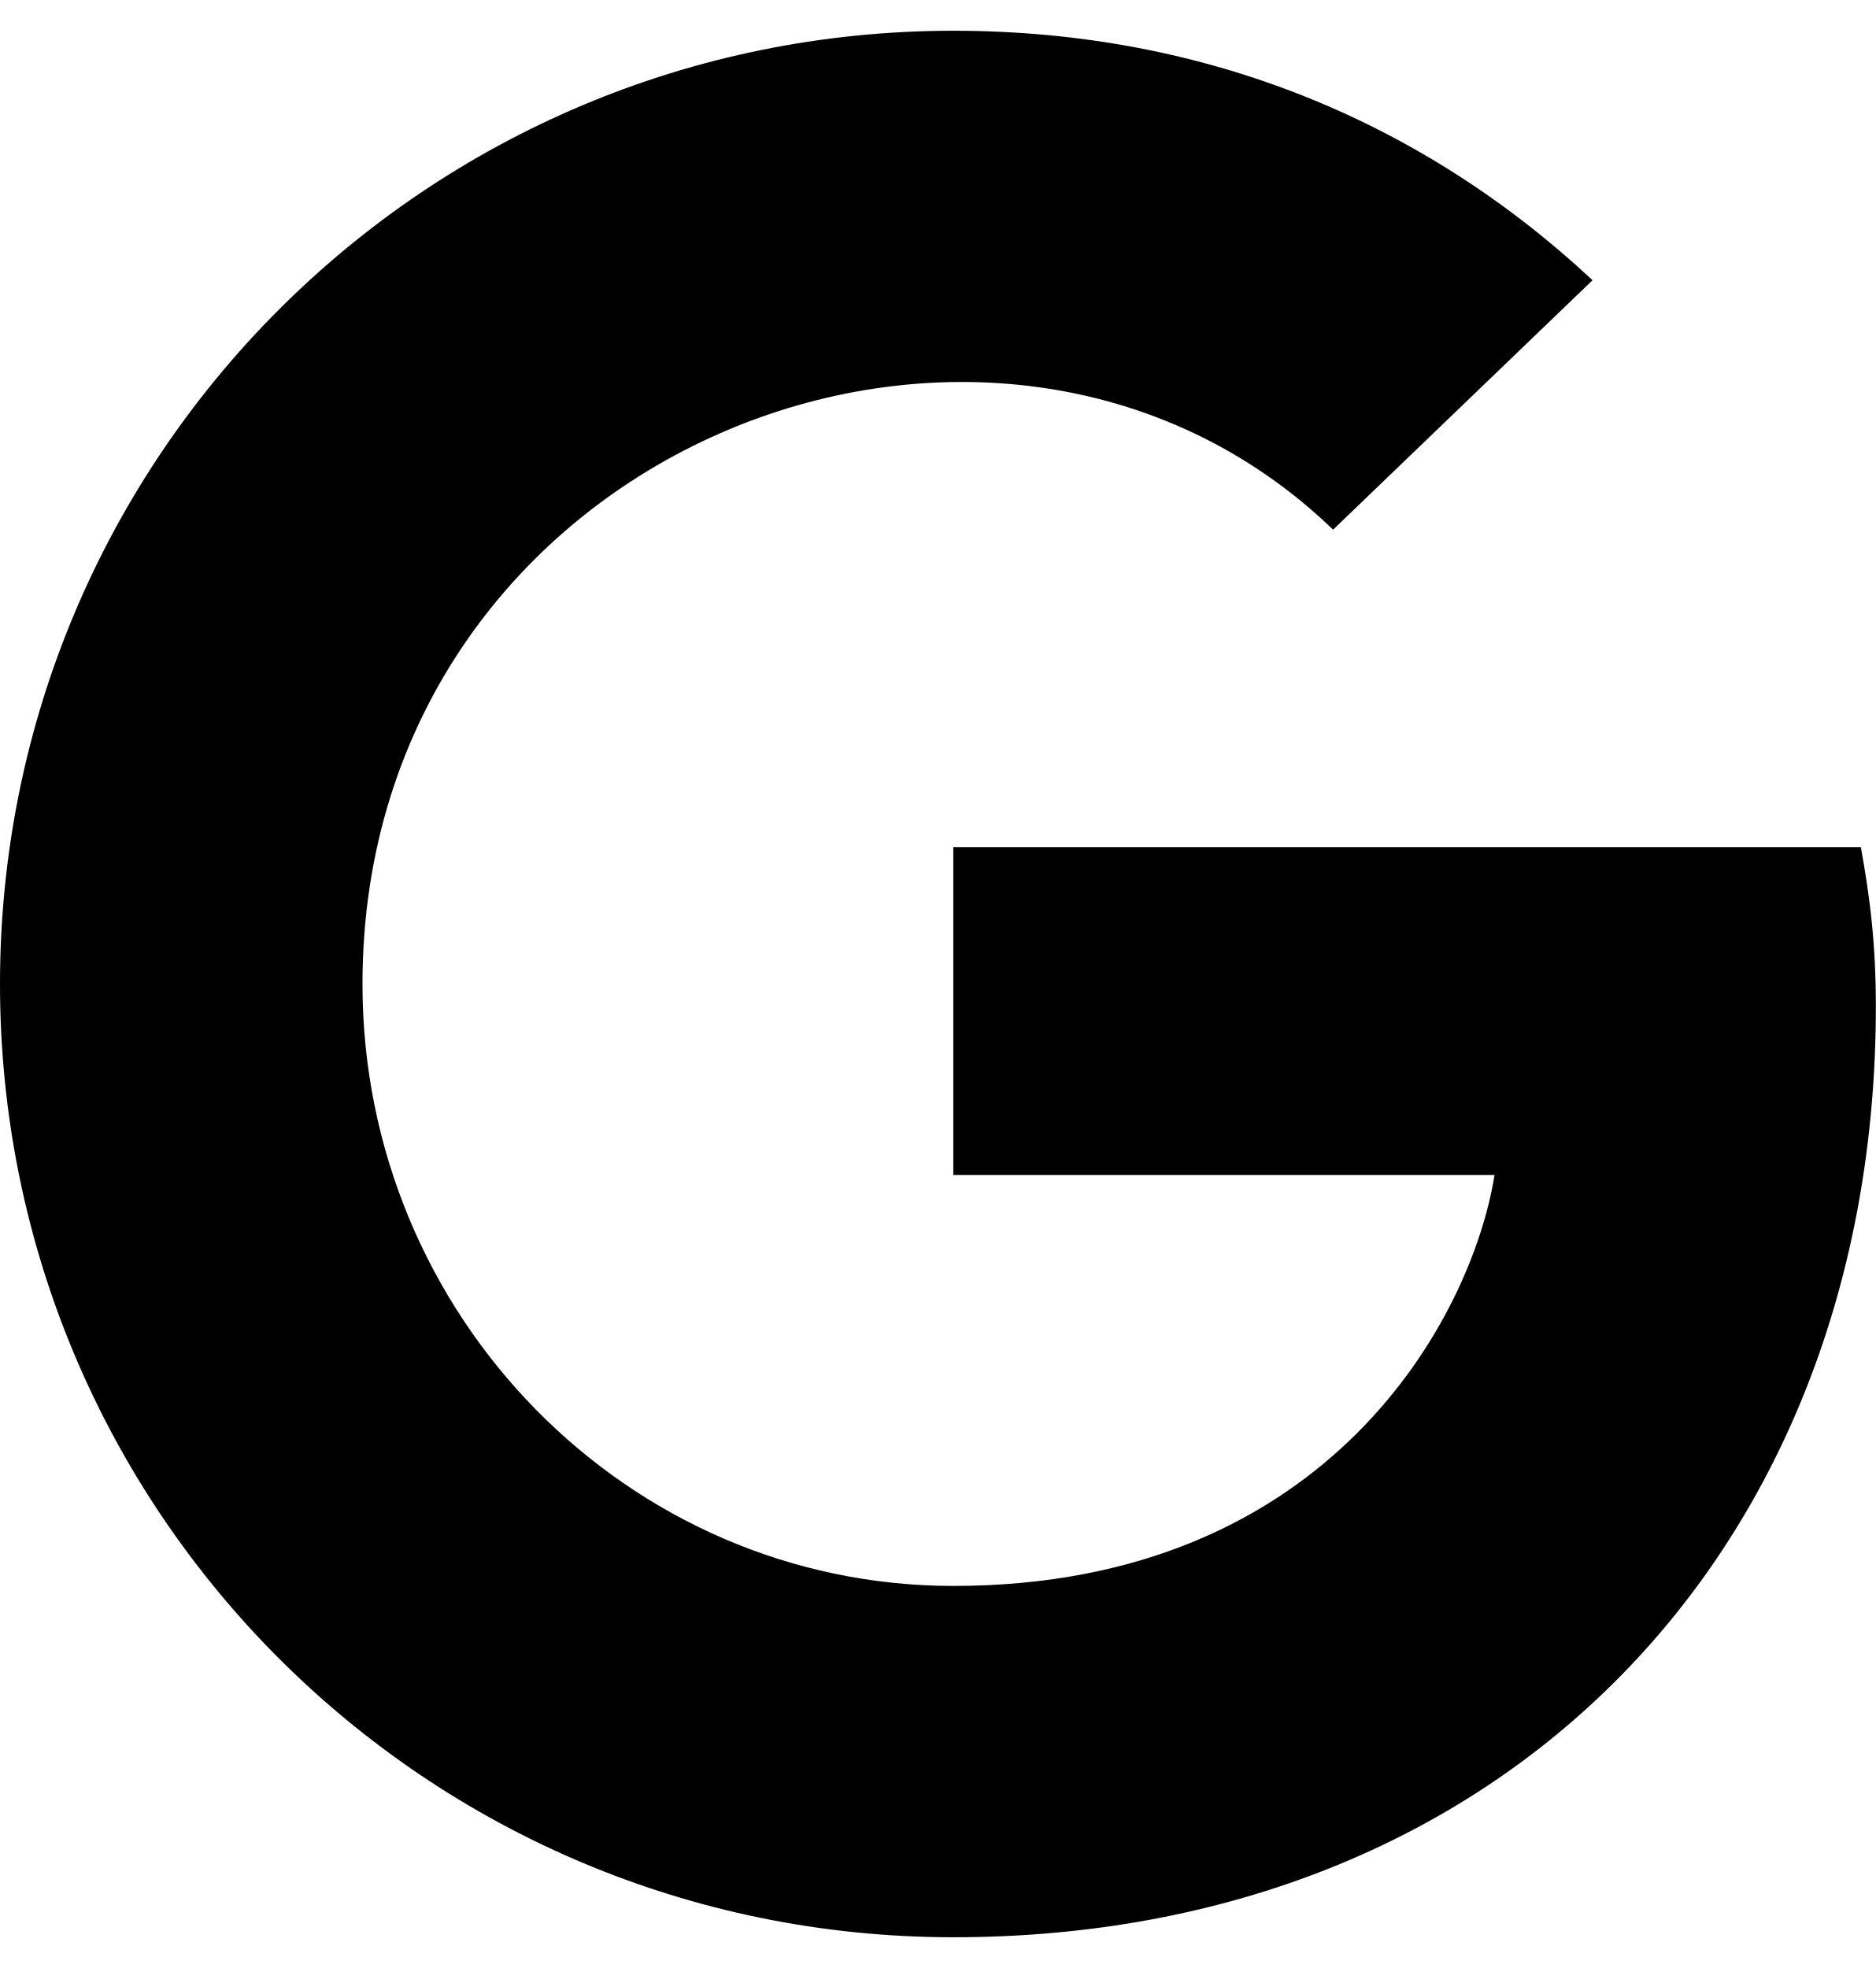
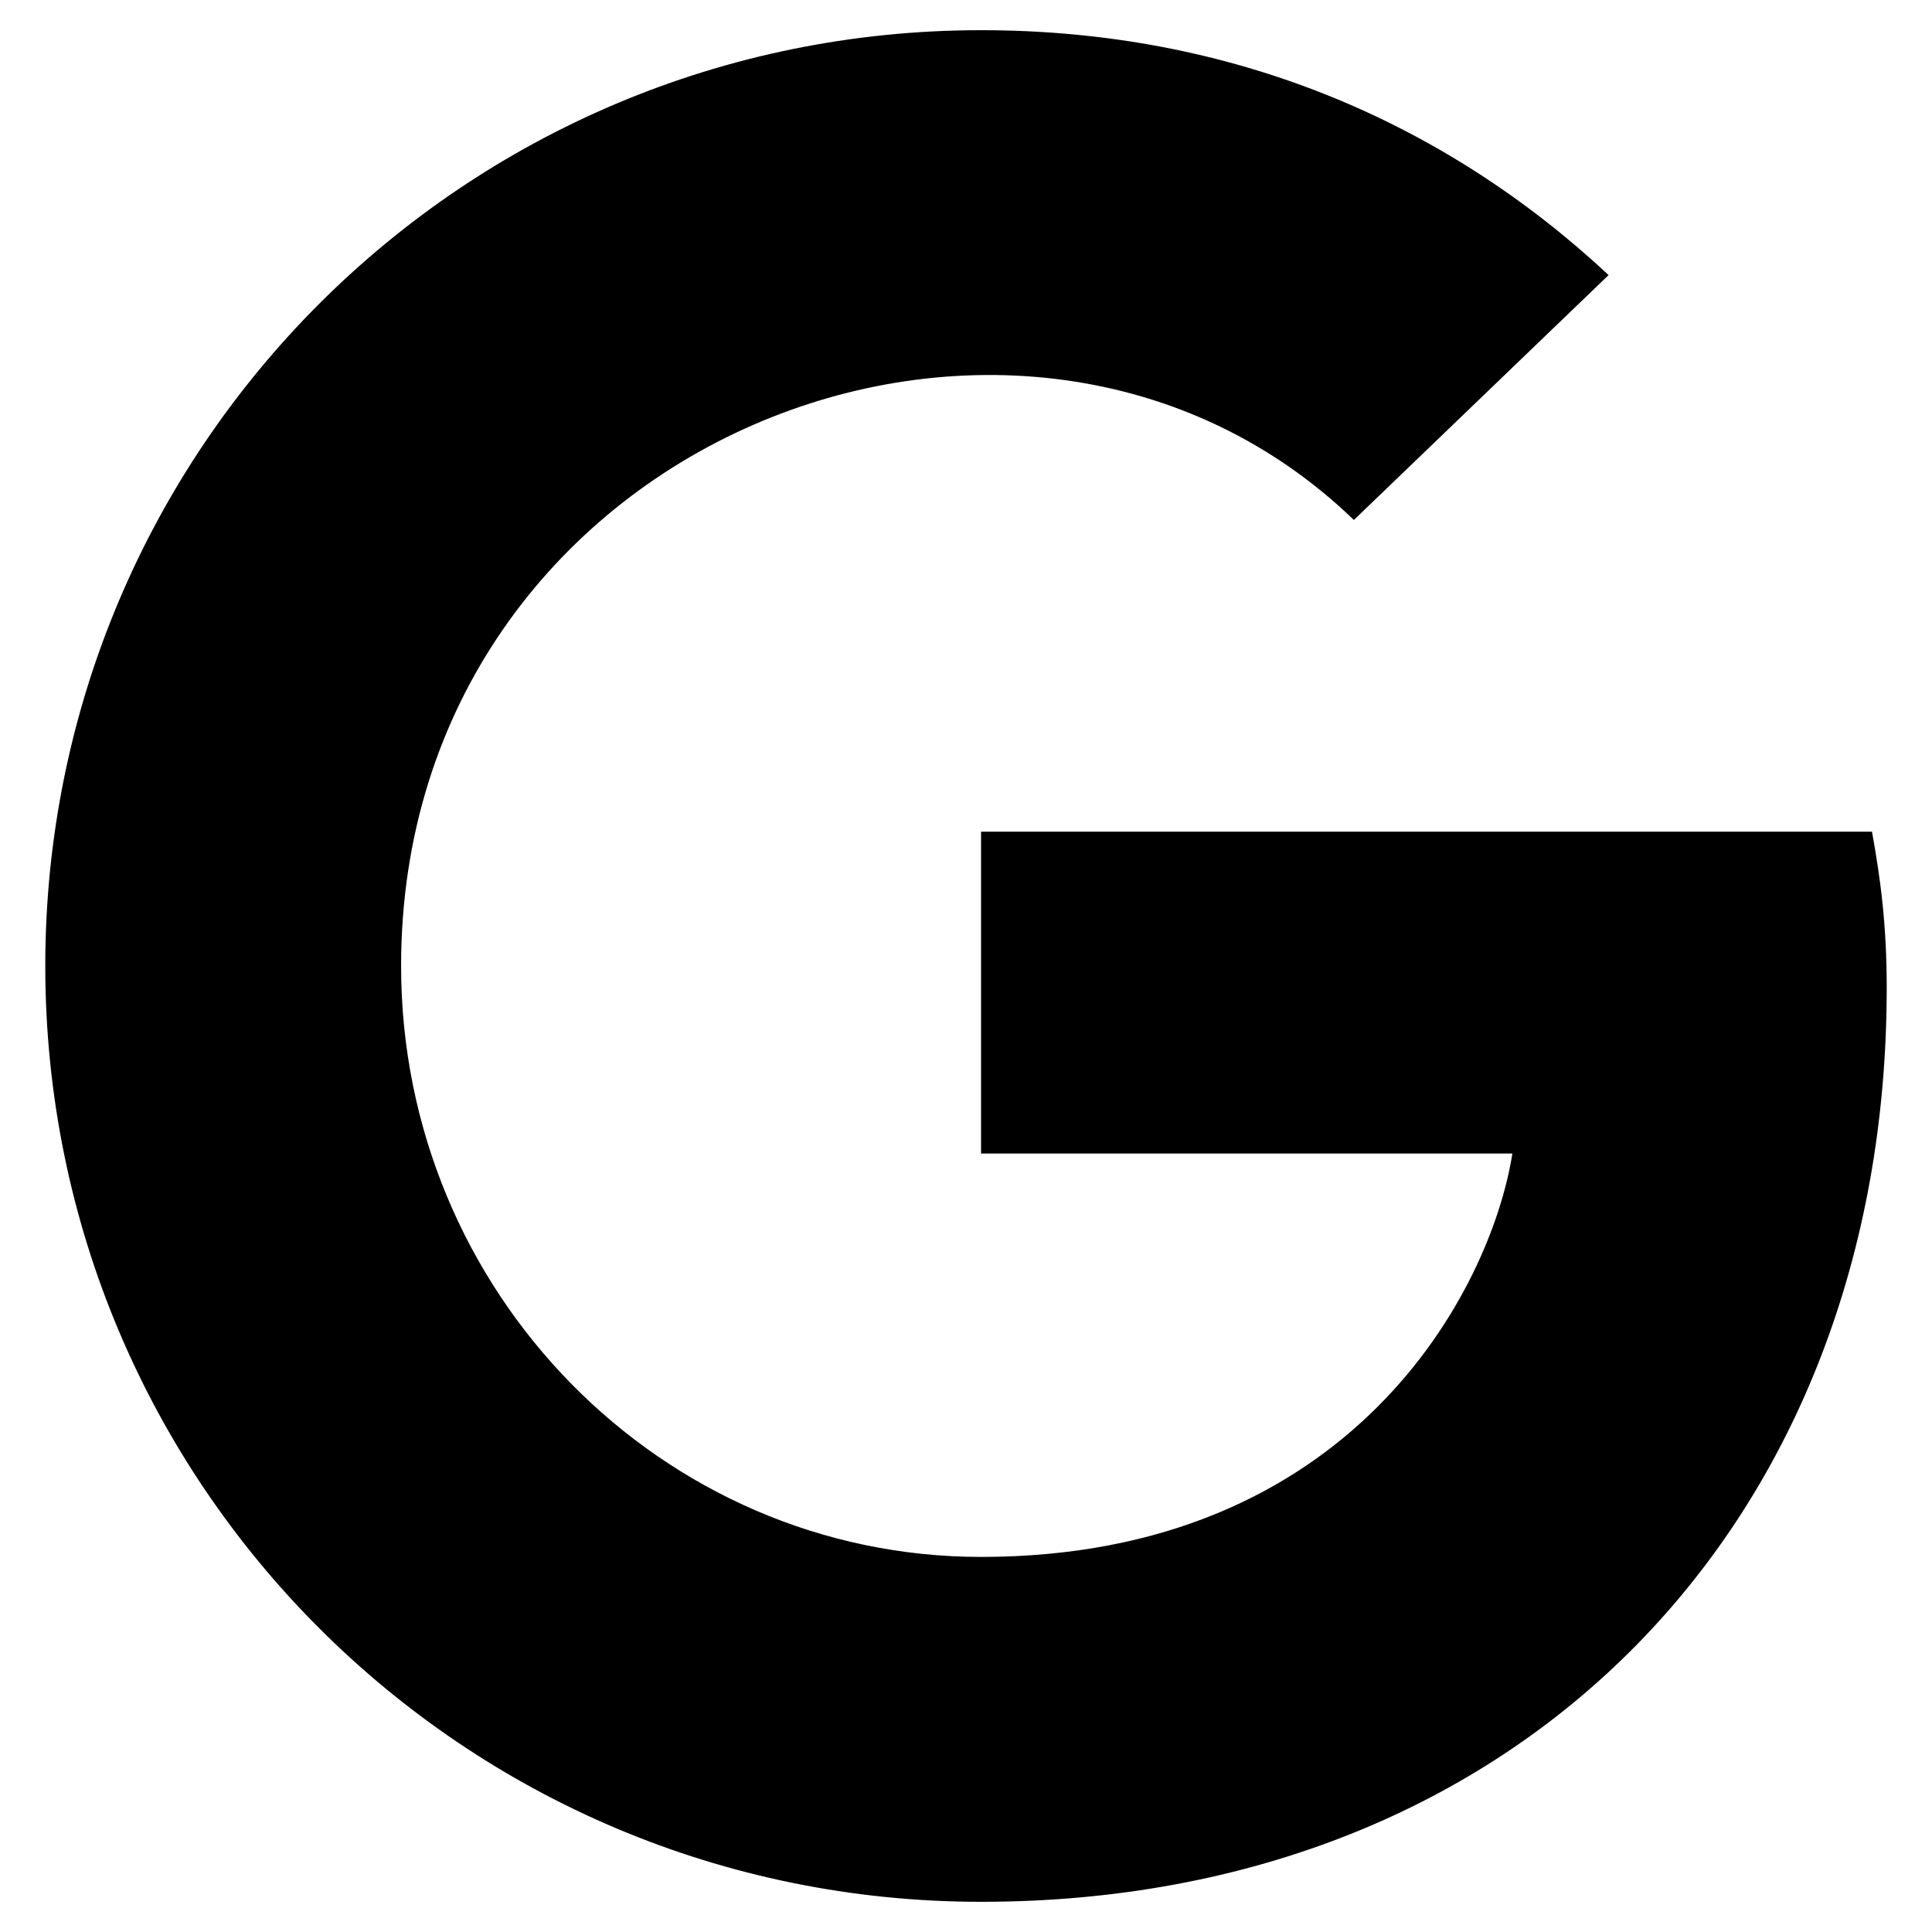
- <svg xmlns="http://www.w3.org/2000/svg" viewBox="0 0 488 512">
-   <path d="M488 261.8C488 403.3 391.1 504 248 504 110.8 504 0 393.2 0 256S110.8 8 248 8c66.8 0 123 24.5 166.3 64.9l-67.5 64.9C258.5 52.6 94.3 116.6 94.3 256c0 86.5 69.1 156.6 153.7 156.6 98.2 0 135-70.4 140.8-106.9H248v-85.3h236.1c2.3 12.7 3.9 24.9 3.9 41.4z" />
+ <svg xmlns="http://www.w3.org/2000/svg" version="1.1" id="icon_google" x="0px" y="0px" width="64px" height="64px" viewBox="0 0 64 64" enable-background="new 0 0 64 64" xml:space="preserve">
+   <path d="M62.5,32.725C62.5,50.413,50.389,63,32.5,63c-17.15,0-31-13.85-31-31c0-17.15,13.85-31,31-31  c8.35,0,15.375,3.063,20.787,8.112l-8.438,8.113C33.813,6.575,13.287,14.575,13.287,32c0,10.813,8.637,19.575,19.212,19.575  c12.274,0,16.875-8.8,17.601-13.362H32.499V27.55h29.513C62.3,29.138,62.5,30.663,62.5,32.725z" />
</svg>
